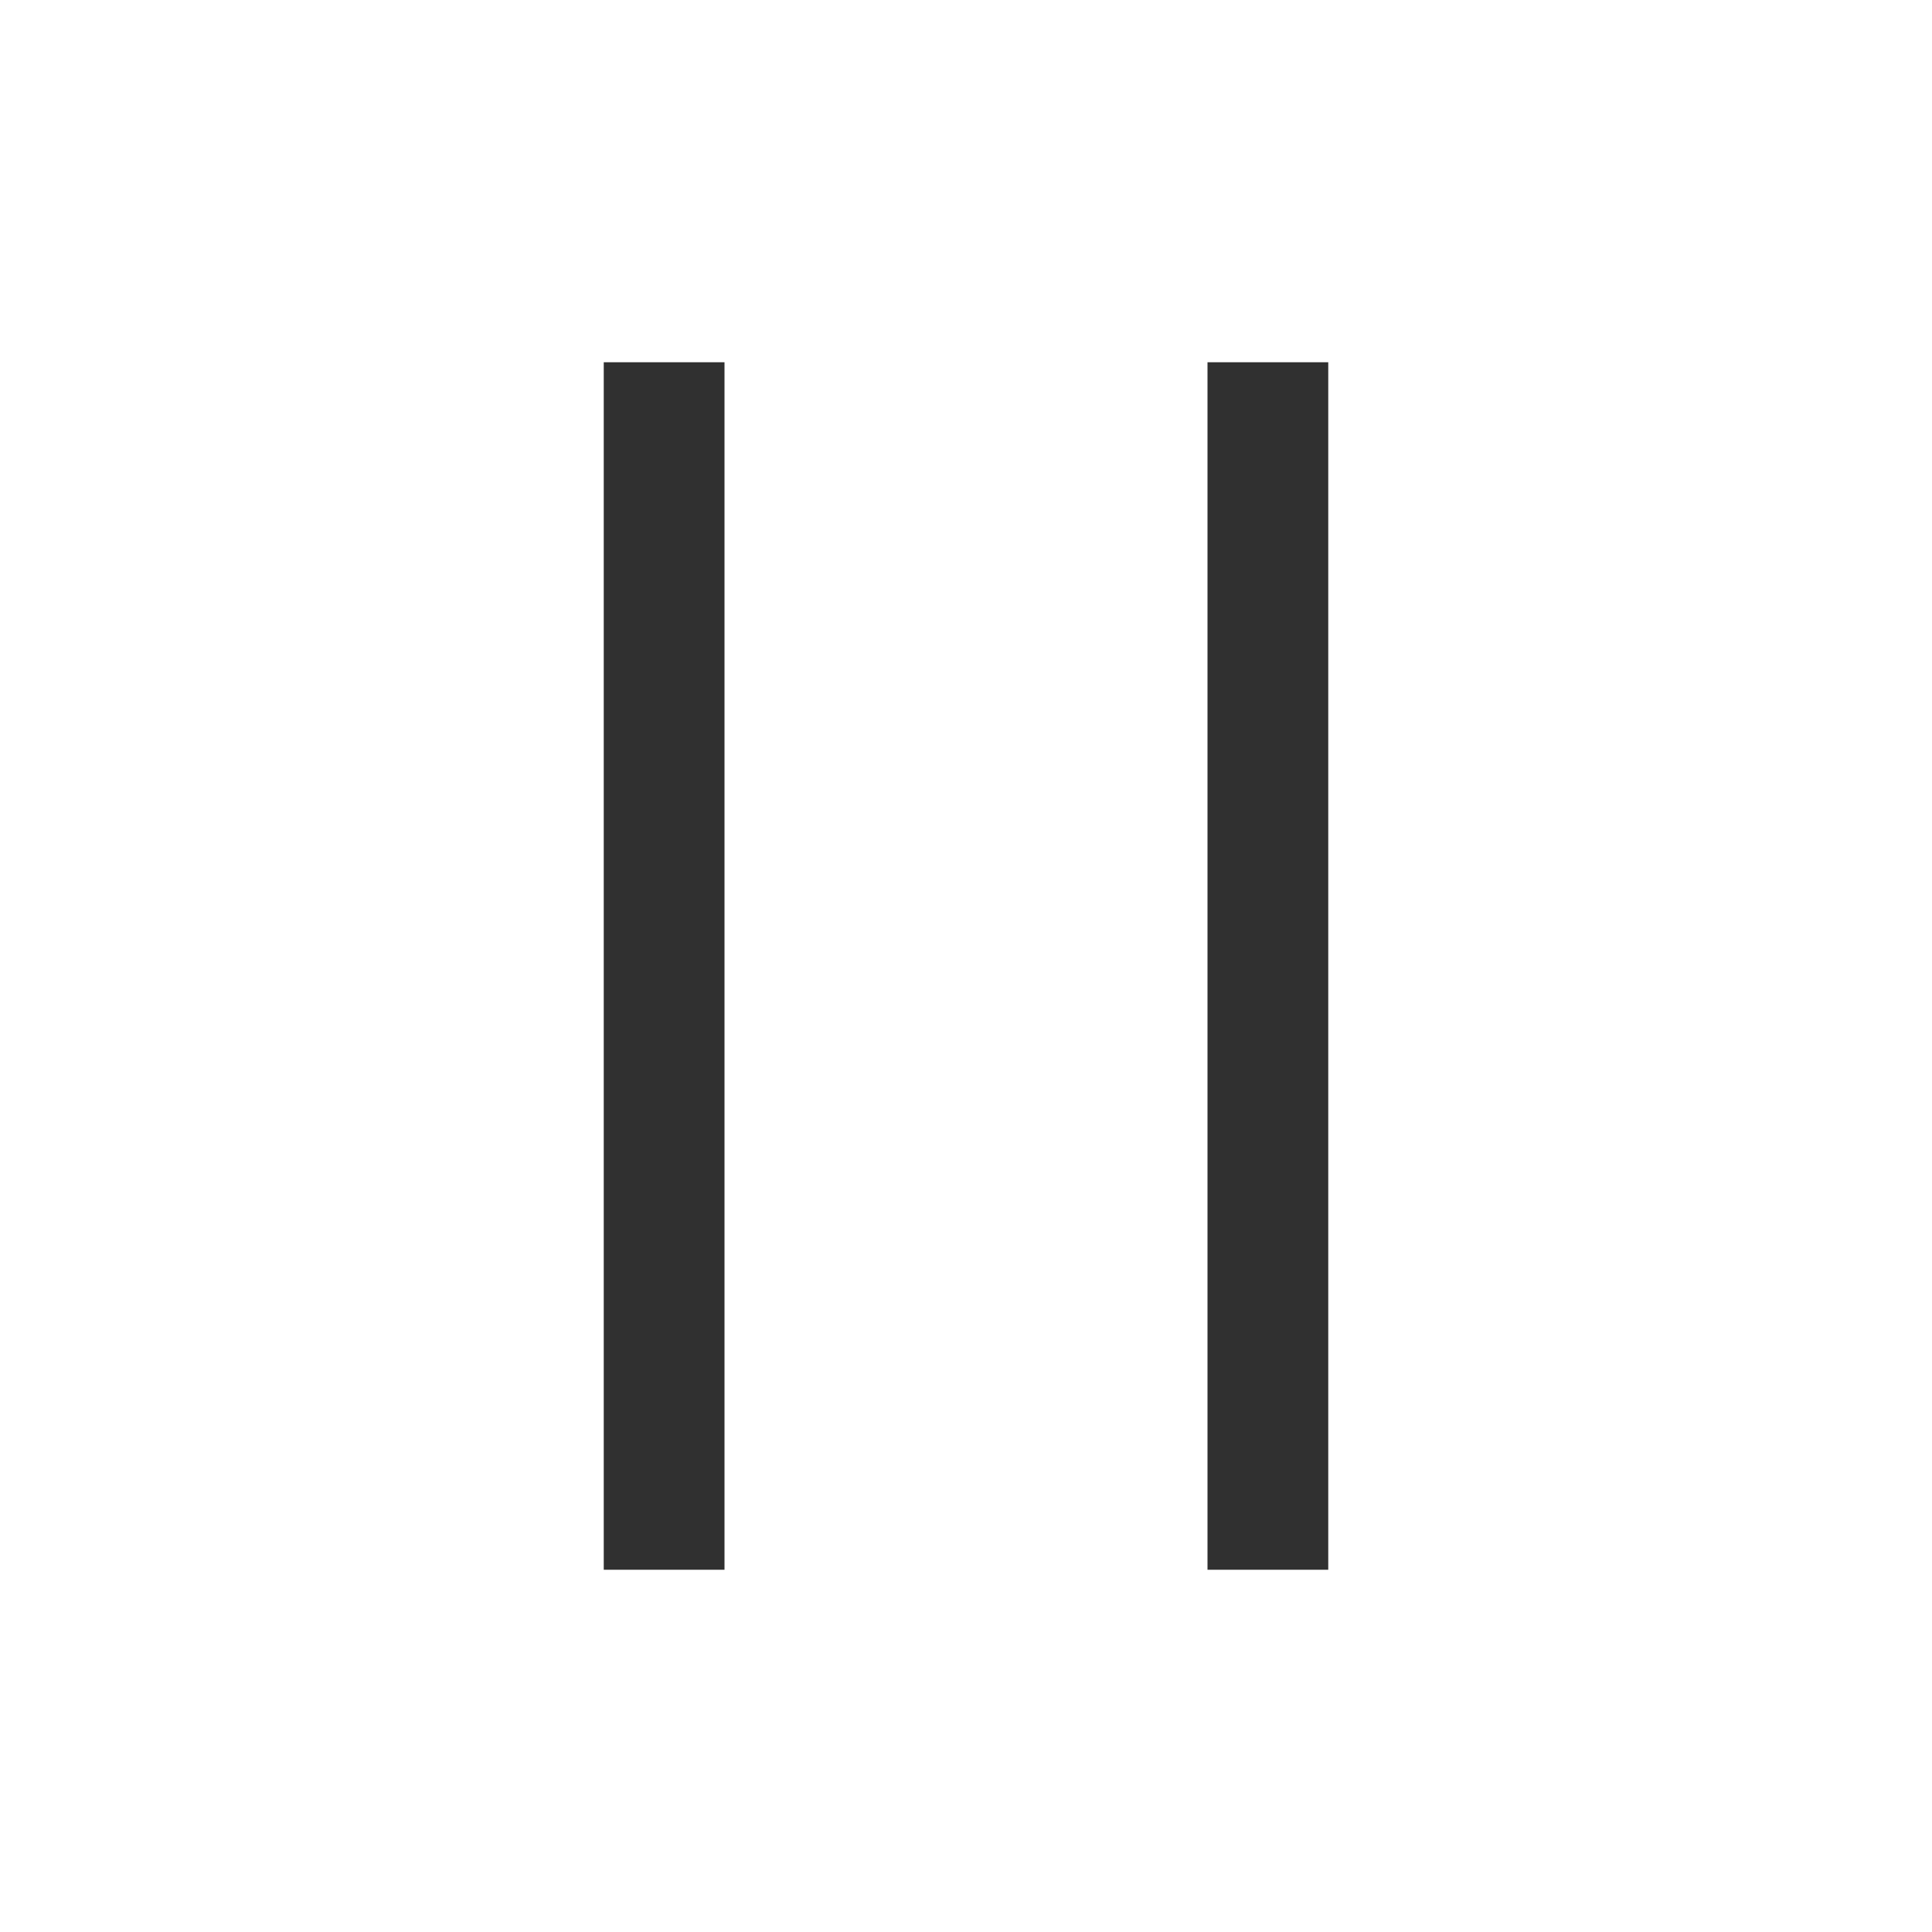
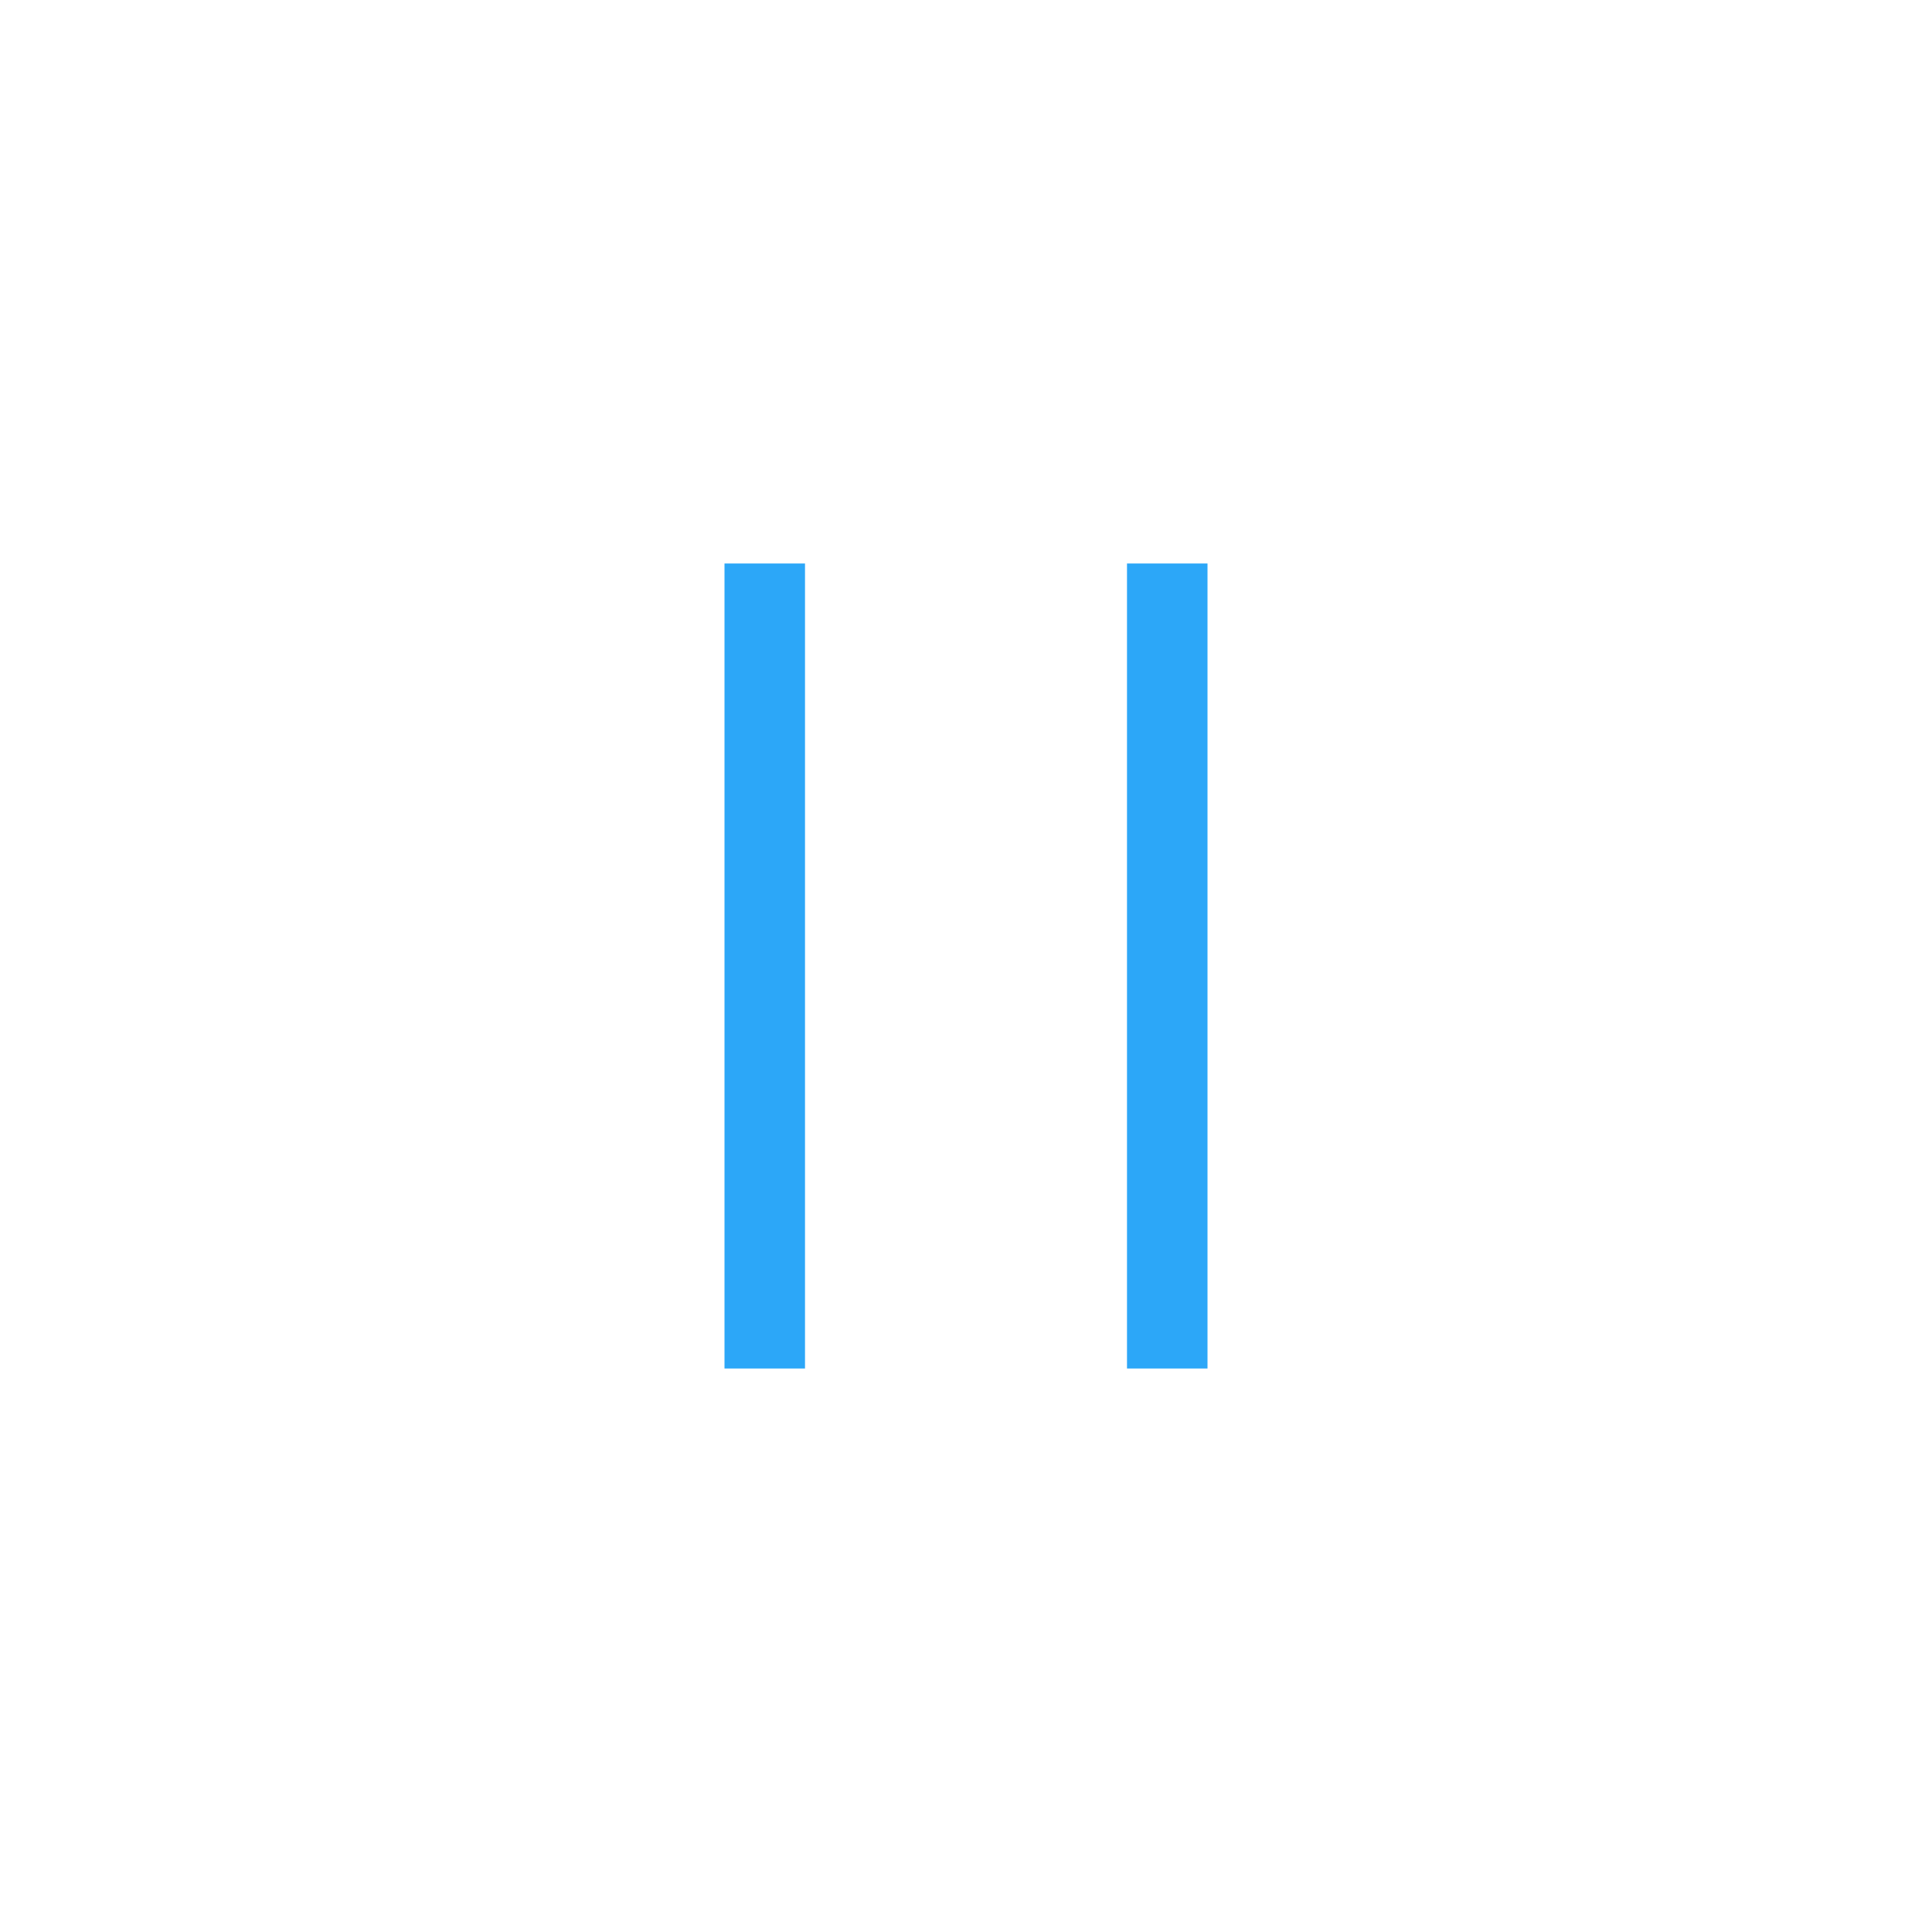
- <svg xmlns="http://www.w3.org/2000/svg" width="16px" height="16px" viewBox="0 0 16 16" version="1.1">
+ <svg xmlns="http://www.w3.org/2000/svg" width="24px" height="24px" viewBox="0 0 24 24" version="1.1">
  <defs />
  <g id="Page-1" stroke="none" stroke-width="1" fill="none" fill-rule="evenodd">
-     <g id="nav_paused_normal" fill="#303030">
-       <path d="M5,3 L6,3 L6,13 L5,13 L5,3 Z M10,3 L11,3 L11,13 L10,13 L10,3 Z" id="Combined-Shape" />
+     <g id="task_pause_press" fill-rule="nonzero" fill="#2CA7F8">
+       <path d="M9,7 L10,7 L10,17 L9,17 L9,7 Z M14,7 L15,7 L15,17 L14,17 L14,7 Z" id="Pause" />
    </g>
  </g>
</svg>
